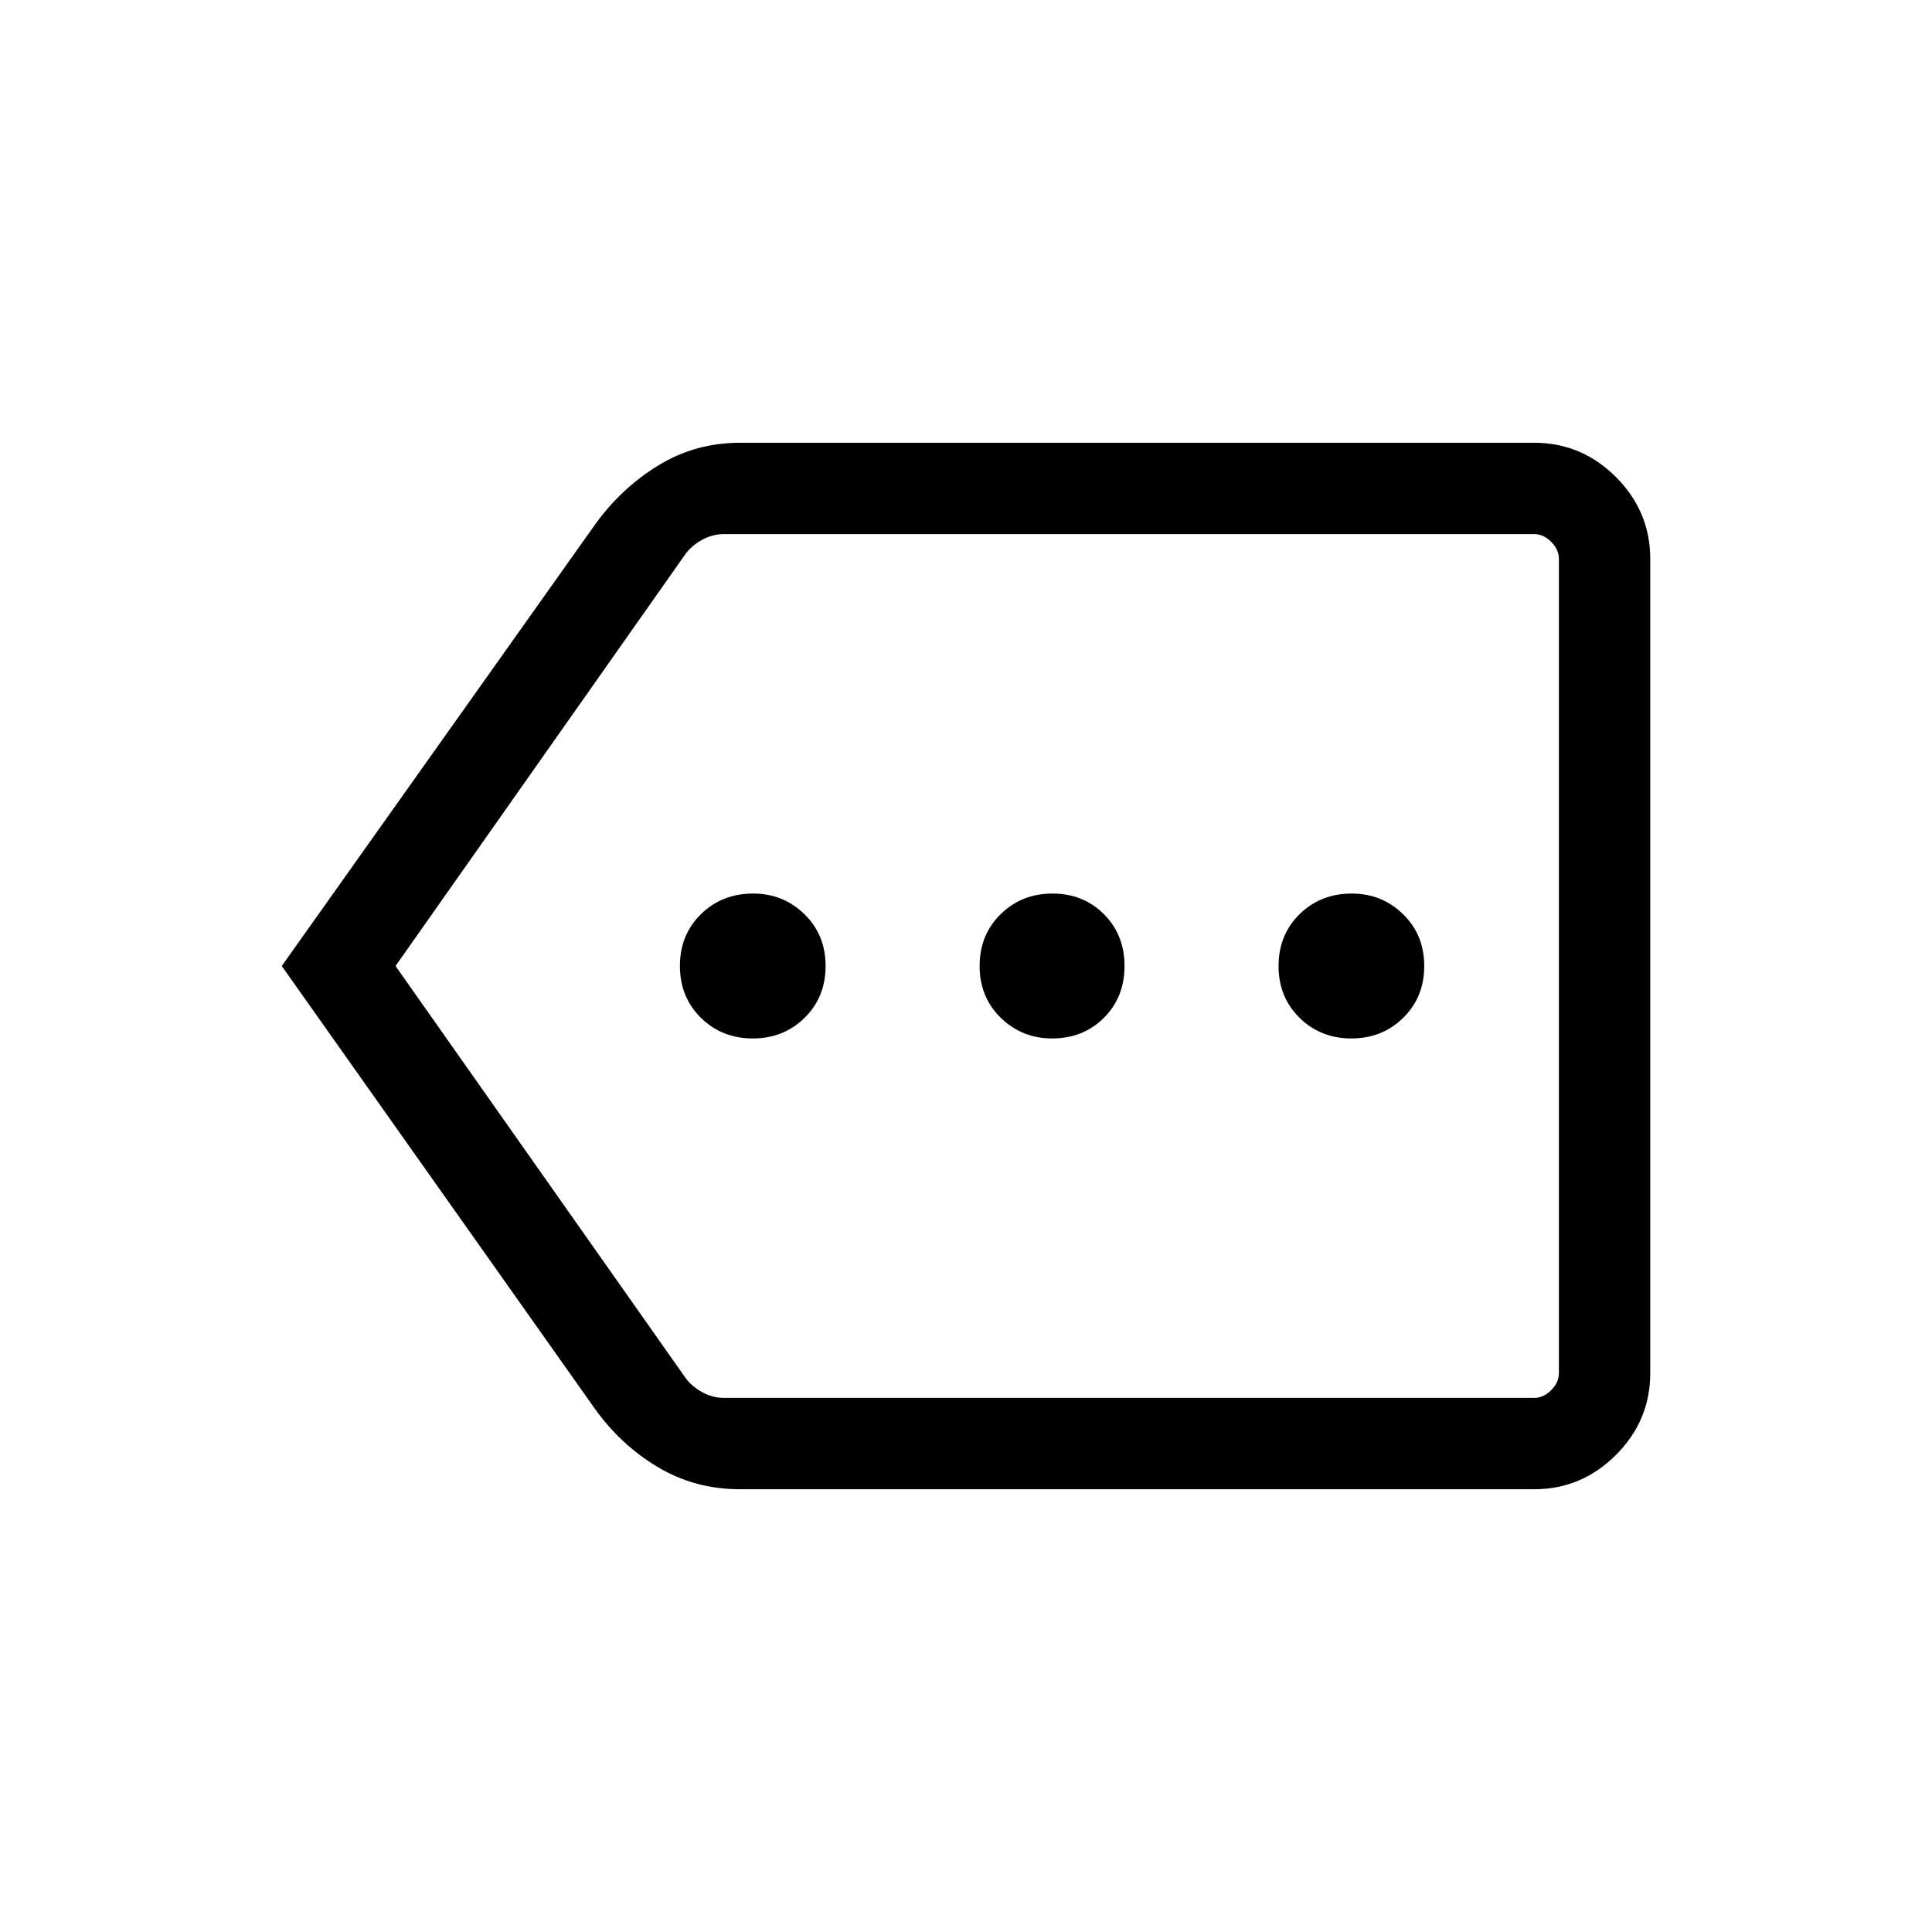
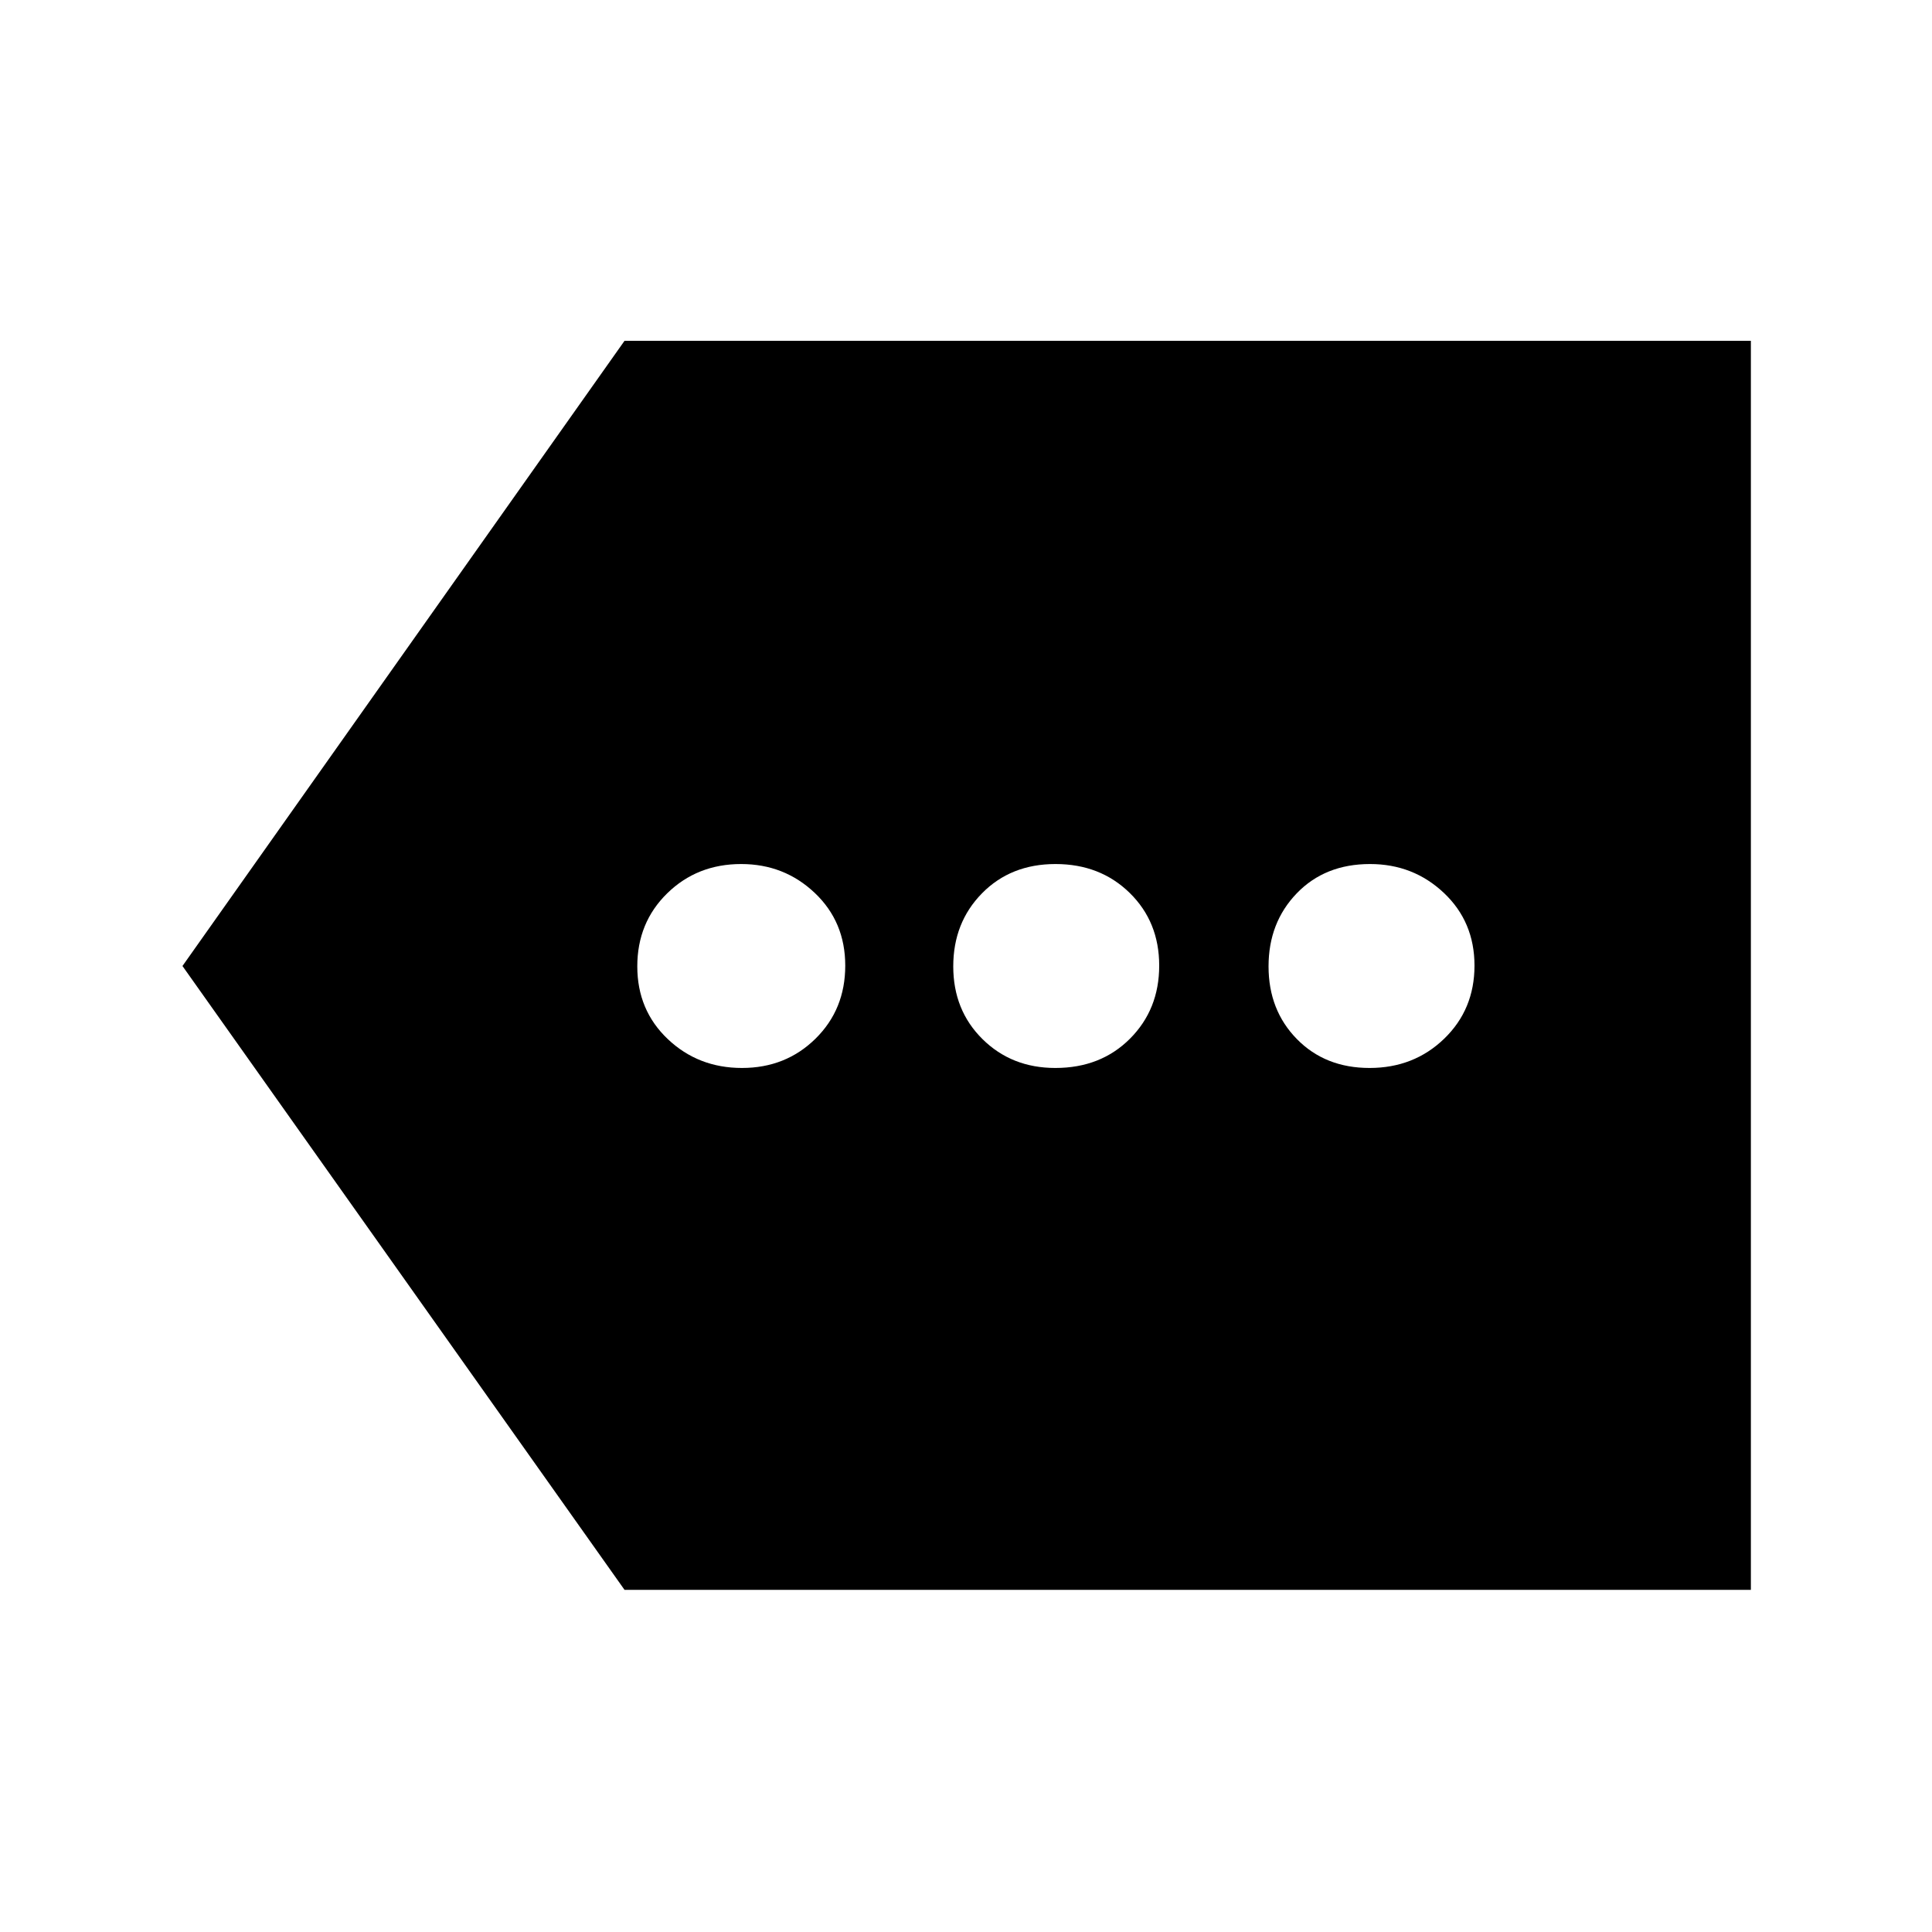
- <svg xmlns="http://www.w3.org/2000/svg" height="48" viewBox="0 -960 960 960" width="48">
-   <path d="M374.038-444q15.31 0 25.751-10.249T410.23-480q0-15.502-10.523-25.751T374.231-516q-15.502 0-25.943 10.249-10.442 10.249-10.442 25.751t10.442 25.751Q358.729-444 374.038-444Zm148.731 0q15.502 0 25.751-10.249T558.769-480q0-15.502-10.249-25.751T522.961-516q-15.309 0-25.75 10.249-10.442 10.249-10.442 25.751t10.523 25.751Q507.815-444 522.769-444Zm148.73 0q15.31 0 25.751-10.249T707.691-480q0-15.502-10.523-25.751T671.692-516q-15.502 0-25.943 10.249-10.442 10.249-10.442 25.751t10.442 25.751Q656.19-444 671.499-444ZM367.718-220.001q-22.499 0-41.031-11.116-18.533-11.115-31.533-29.5L140.001-480l155.153-218.614q13-18.385 31.577-29.885t40.962-11.5h394.613q23.596 0 40.645 17.048 17.048 17.049 17.048 40.645v404.612q0 23.596-17.048 40.645-17.049 17.048-40.645 17.048H367.718Zm406.897-45.384v-429.23V-265.385Zm-414.791 0h402.482q4.616 0 8.463-3.846 3.846-3.847 3.846-8.463v-404.612q0-4.616-3.846-8.463-3.847-3.846-8.463-3.846H359.77q-5.77 0-10.962 2.885-5.193 2.885-8.27 7.116L196.539-480l144.053 204.614q3.077 4.231 8.27 7.116 5.192 2.885 10.962 2.885Z" />
+ <svg xmlns="http://www.w3.org/2000/svg" height="40" viewBox="0 -960 960 960" width="40">
+   <path d="M310.333-170 90.667-480l219.666-310.666H870V-170H310.333Zm58.357-259.333q21.733 0 36.522-14.546Q420-458.424 420-480.187q0-21.763-15.146-36.121-15.146-14.359-36.579-14.359-21.859 0-36.734 14.546-14.874 14.545-14.874 36.308 0 21.763 15.144 36.121 15.145 14.359 36.879 14.359Zm155.702 0q22.558 0 37.083-14.546Q576-458.424 576-480.187q0-21.763-14.654-36.121-14.653-14.359-36.878-14.359t-36.513 14.546q-14.288 14.545-14.288 36.308 0 21.763 14.508 36.121 14.509 14.359 36.217 14.359Zm156.14 0q22.032 0 37.084-14.546 15.051-14.545 15.051-36.308 0-21.763-15.202-36.121-15.201-14.359-36.716-14.359-22.365 0-36.39 14.546-14.025 14.545-14.025 36.308 0 21.763 14.083 36.121 14.084 14.359 36.115 14.359Z" />
</svg>
